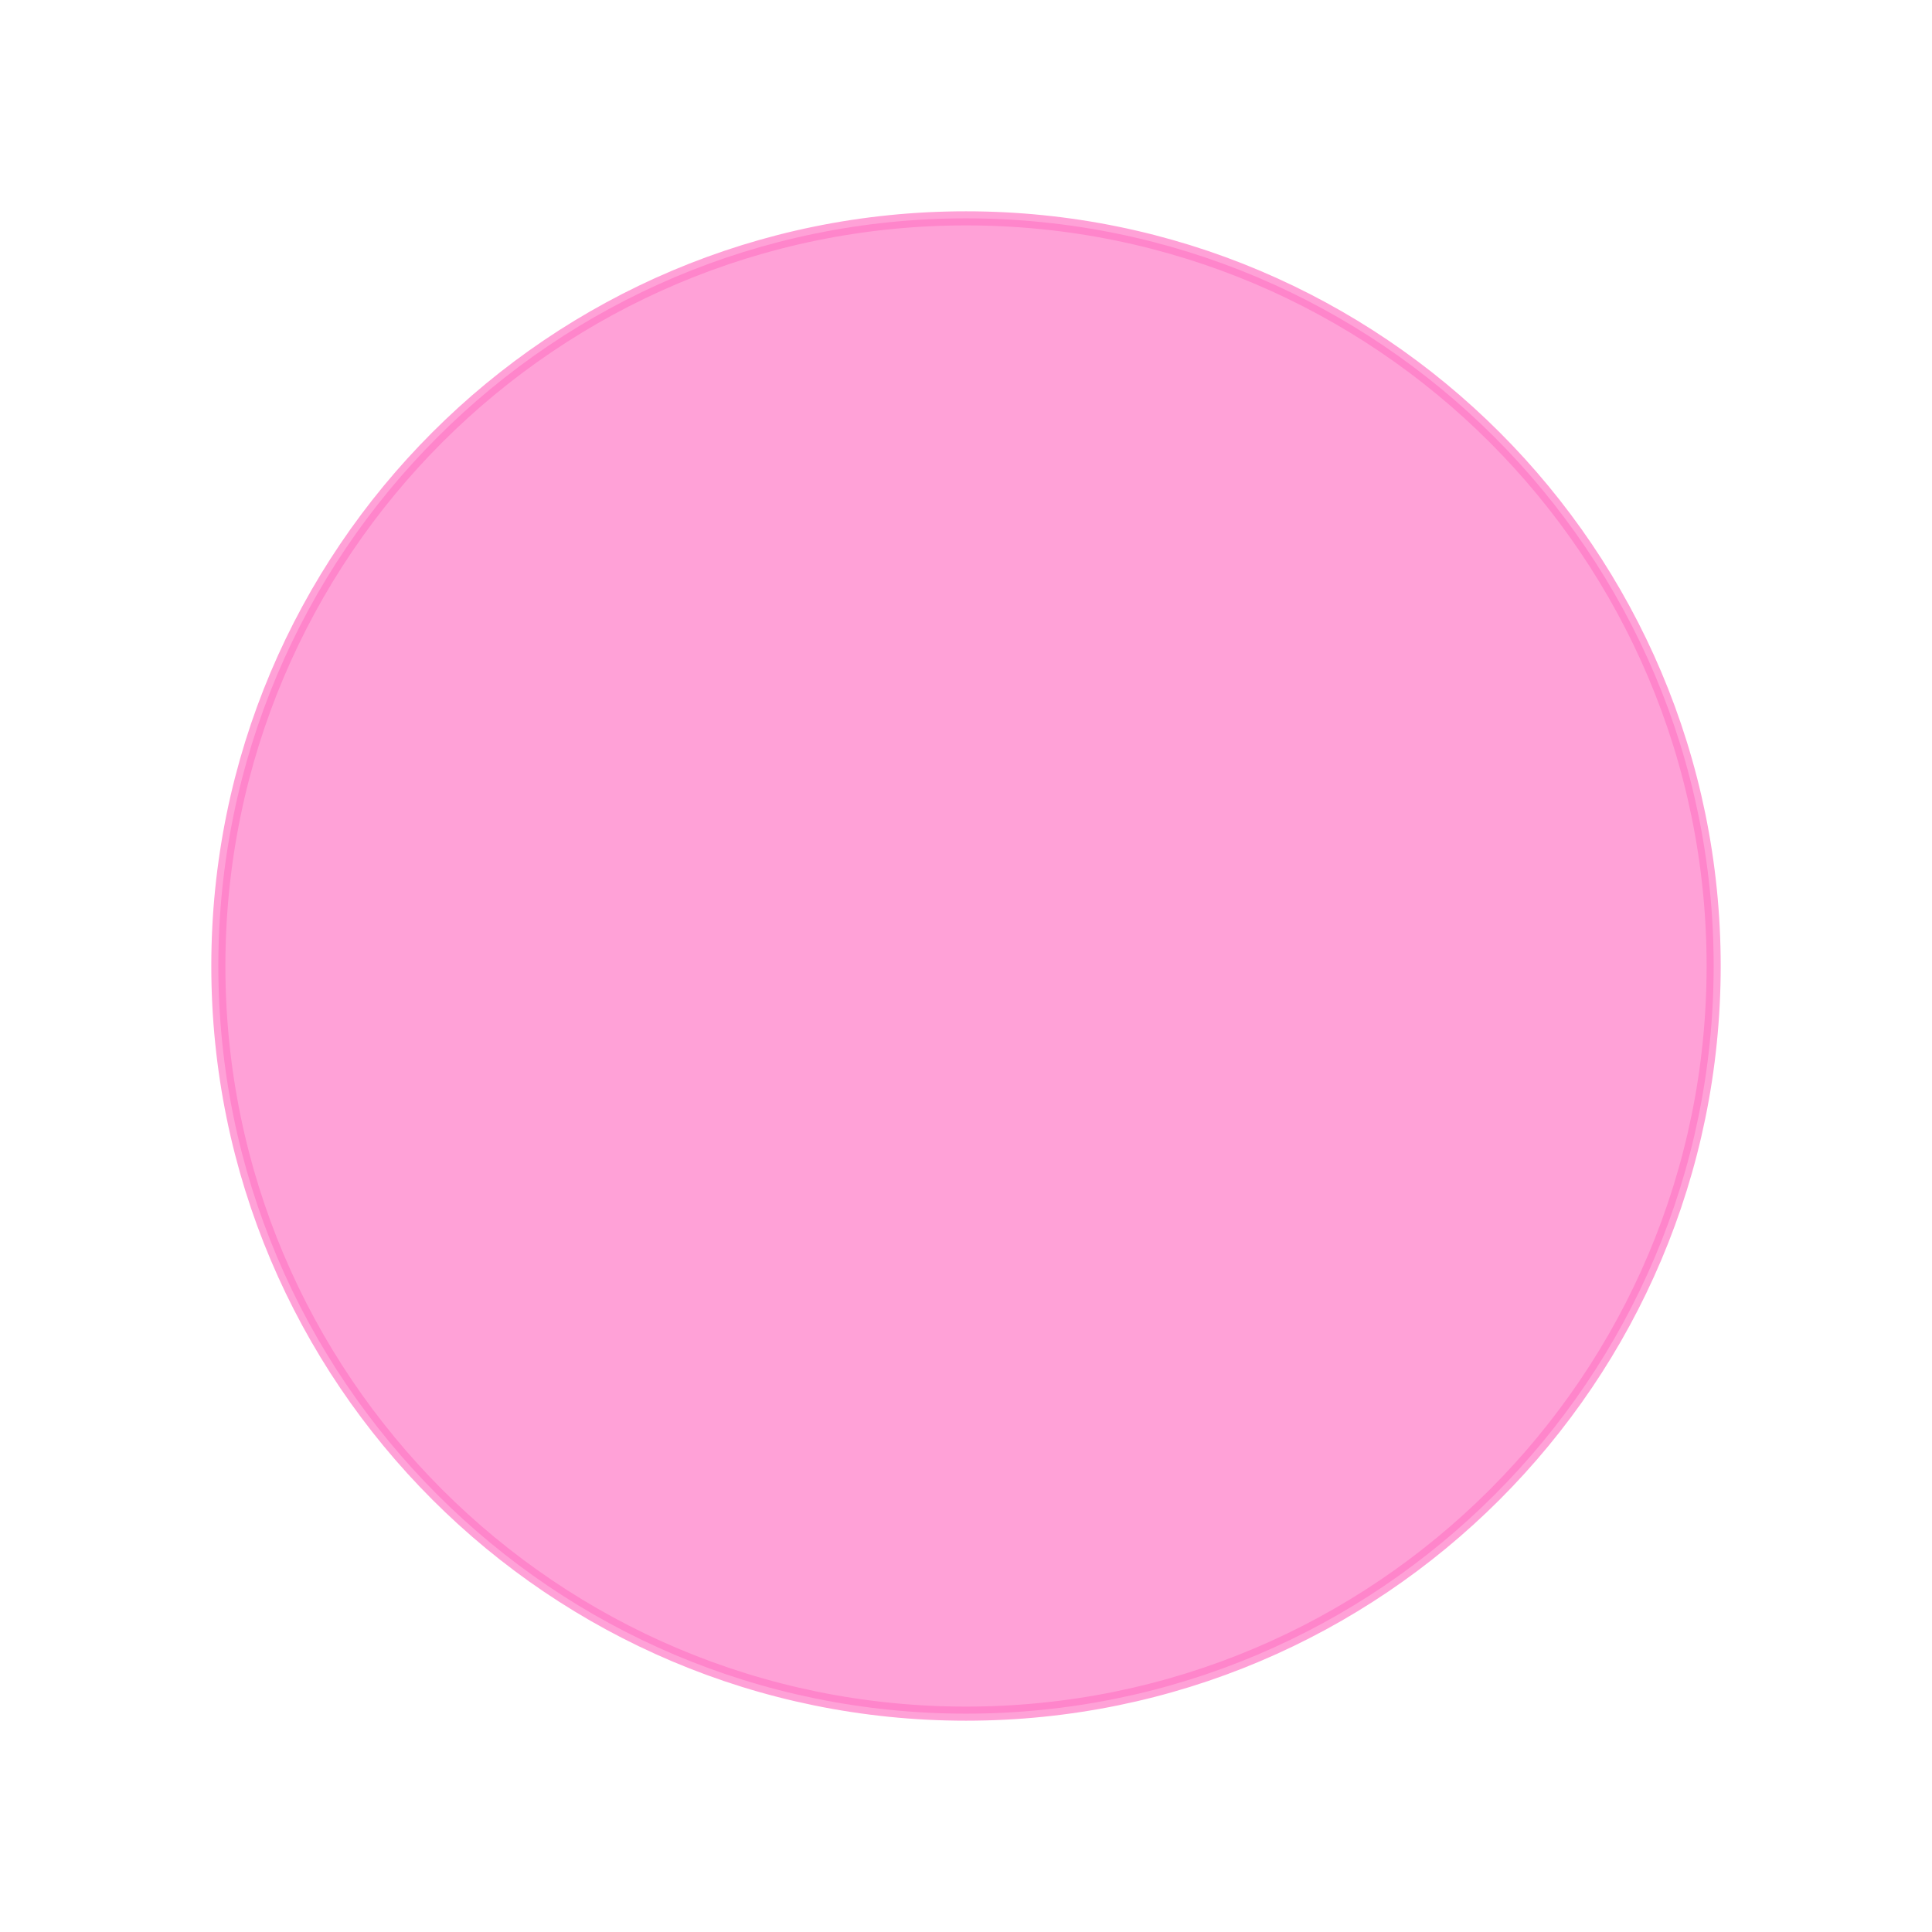
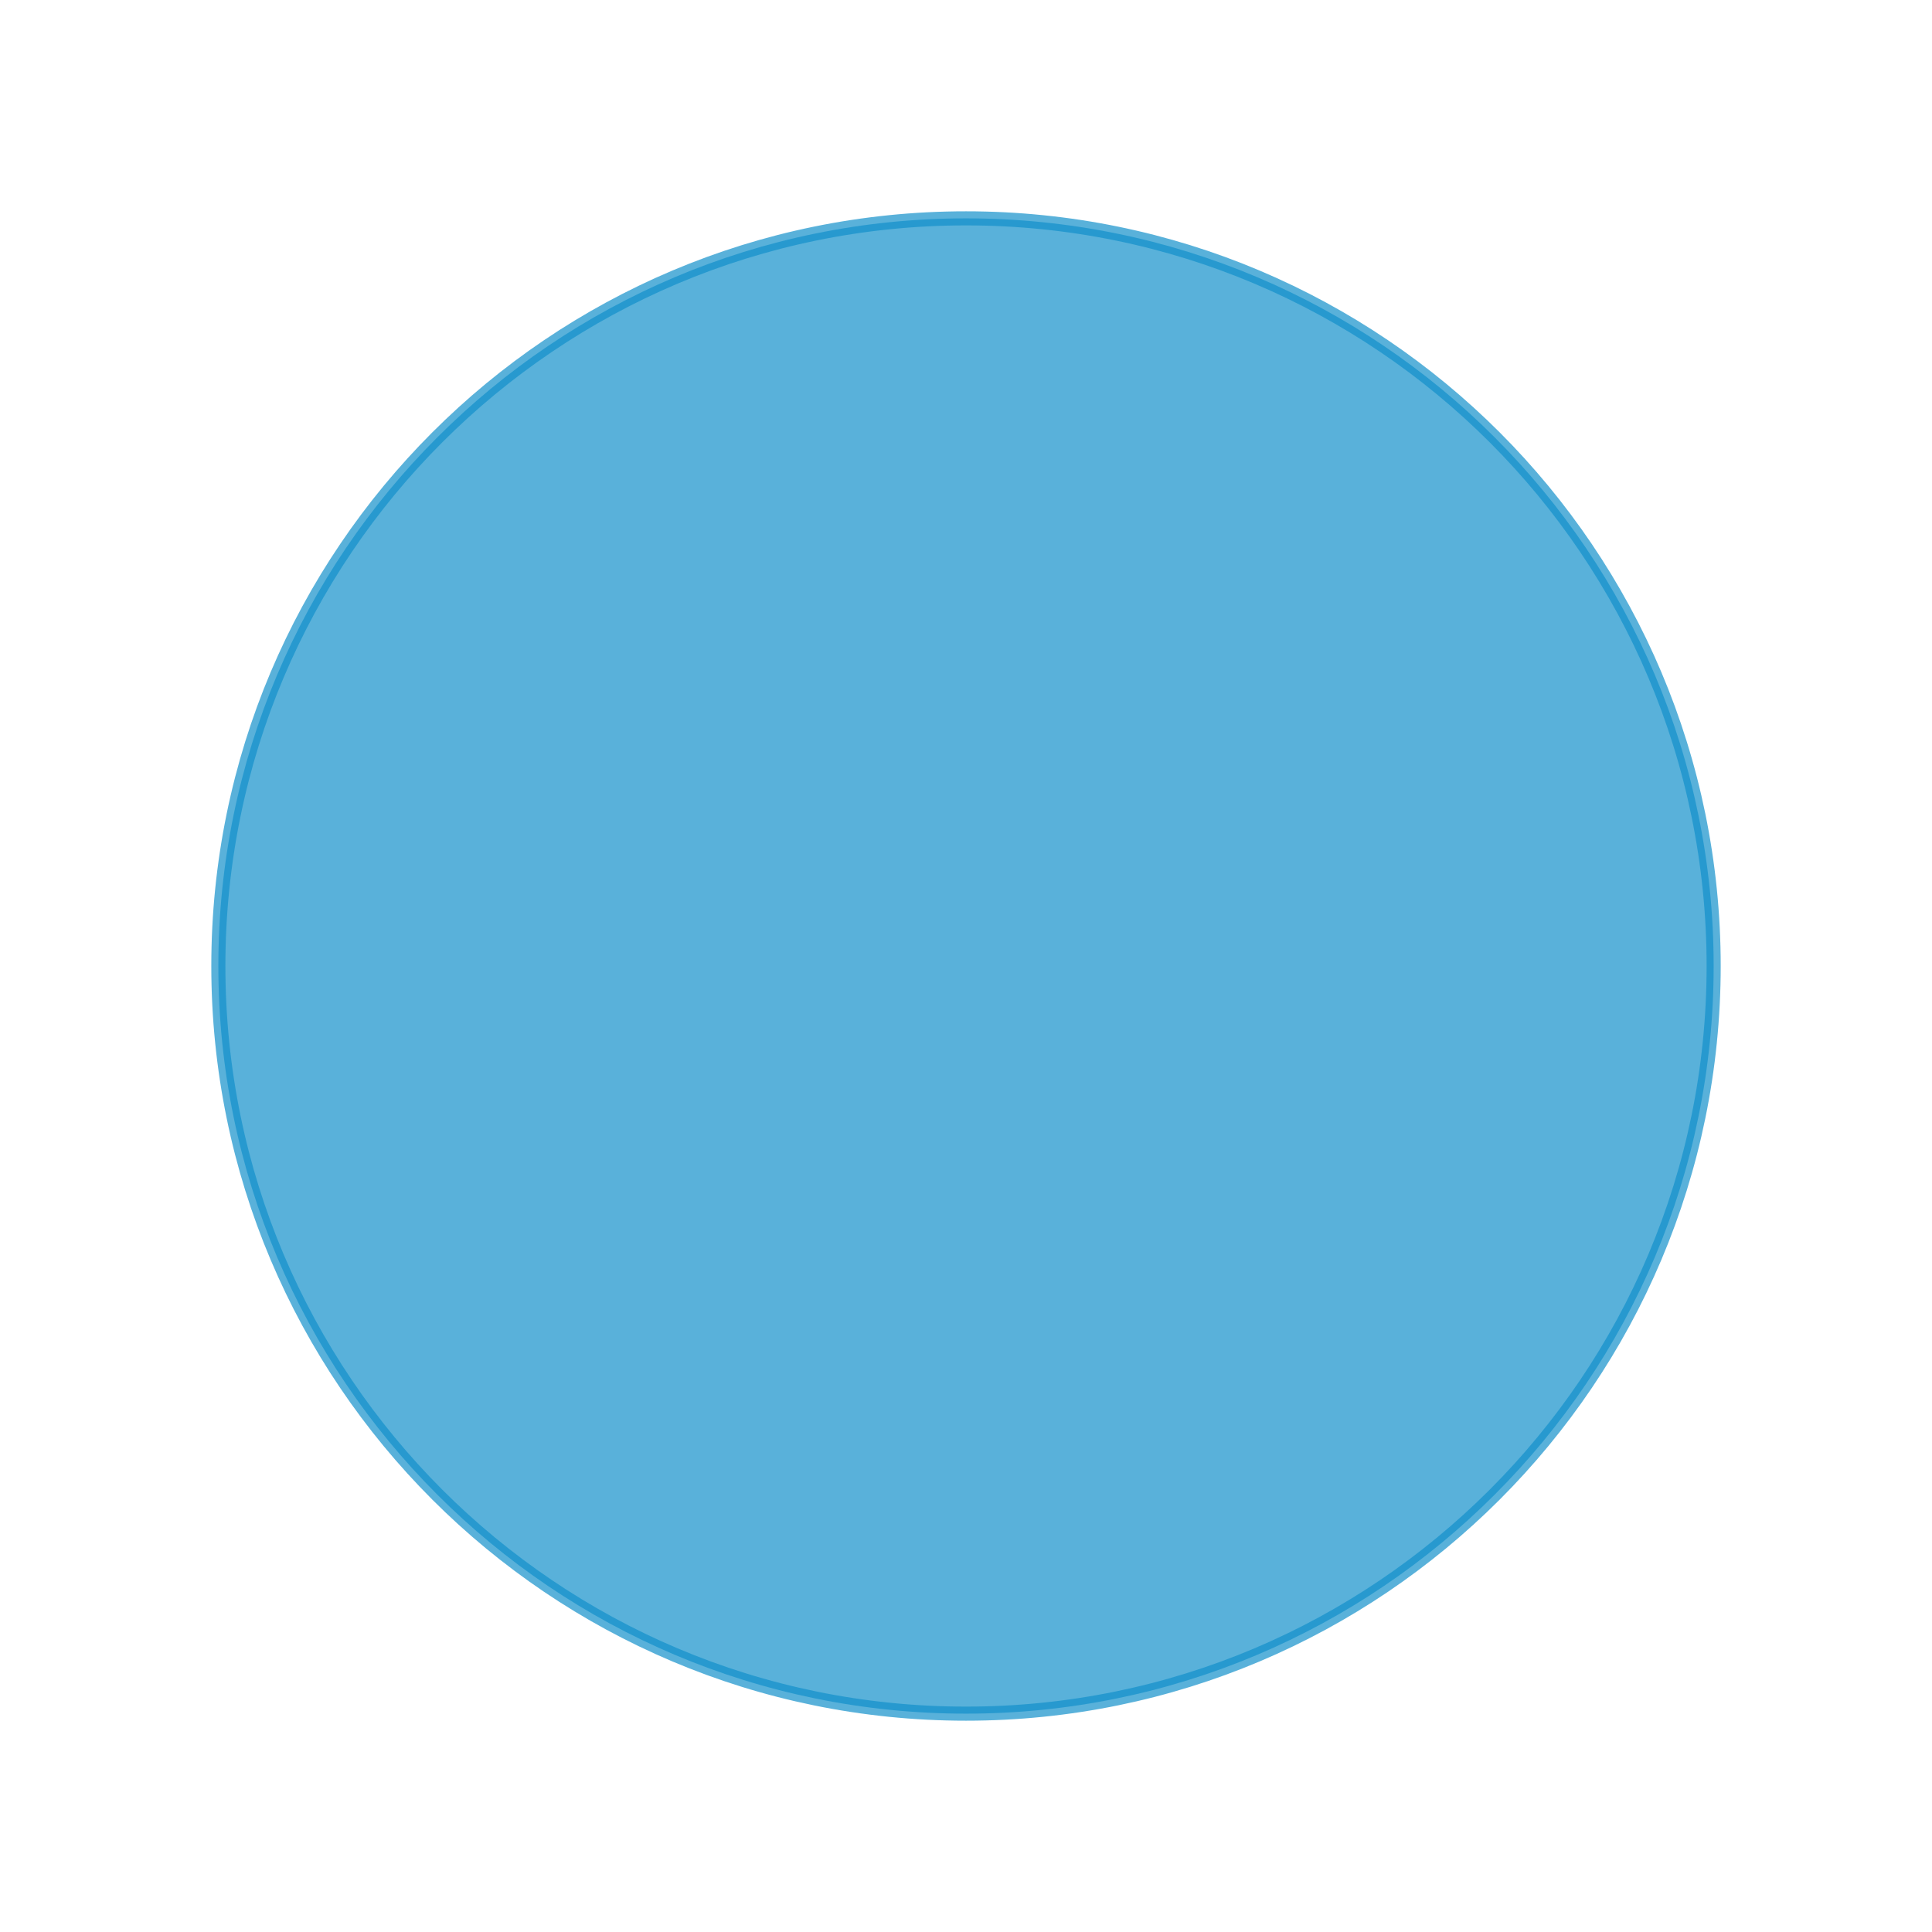
<svg xmlns="http://www.w3.org/2000/svg" width="256" height="256" viewBox="0 0 67.733 67.733" version="1.1" id="svg8">
  <defs id="defs2" />
  <g id="layer1">
-     <rect style="opacity:1;fill:#ff79c6;fill-opacity:0.698;stroke:#ff79c6;stroke-width:0.494;stroke-linejoin:round;stroke-opacity:0.698" id="rect833" width="52.423" height="52.423" x="7.655" y="7.655" ry="26.211" />
+     <rect style="opacity:1;fill: #128FCA;fill-opacity:0.698;stroke: #128FCA;stroke-width:0.494;stroke-linejoin:round;stroke-opacity:0.698" id="rect833" width="52.423" height="52.423" x="7.655" y="7.655" ry="26.211" />
  </g>
</svg>
